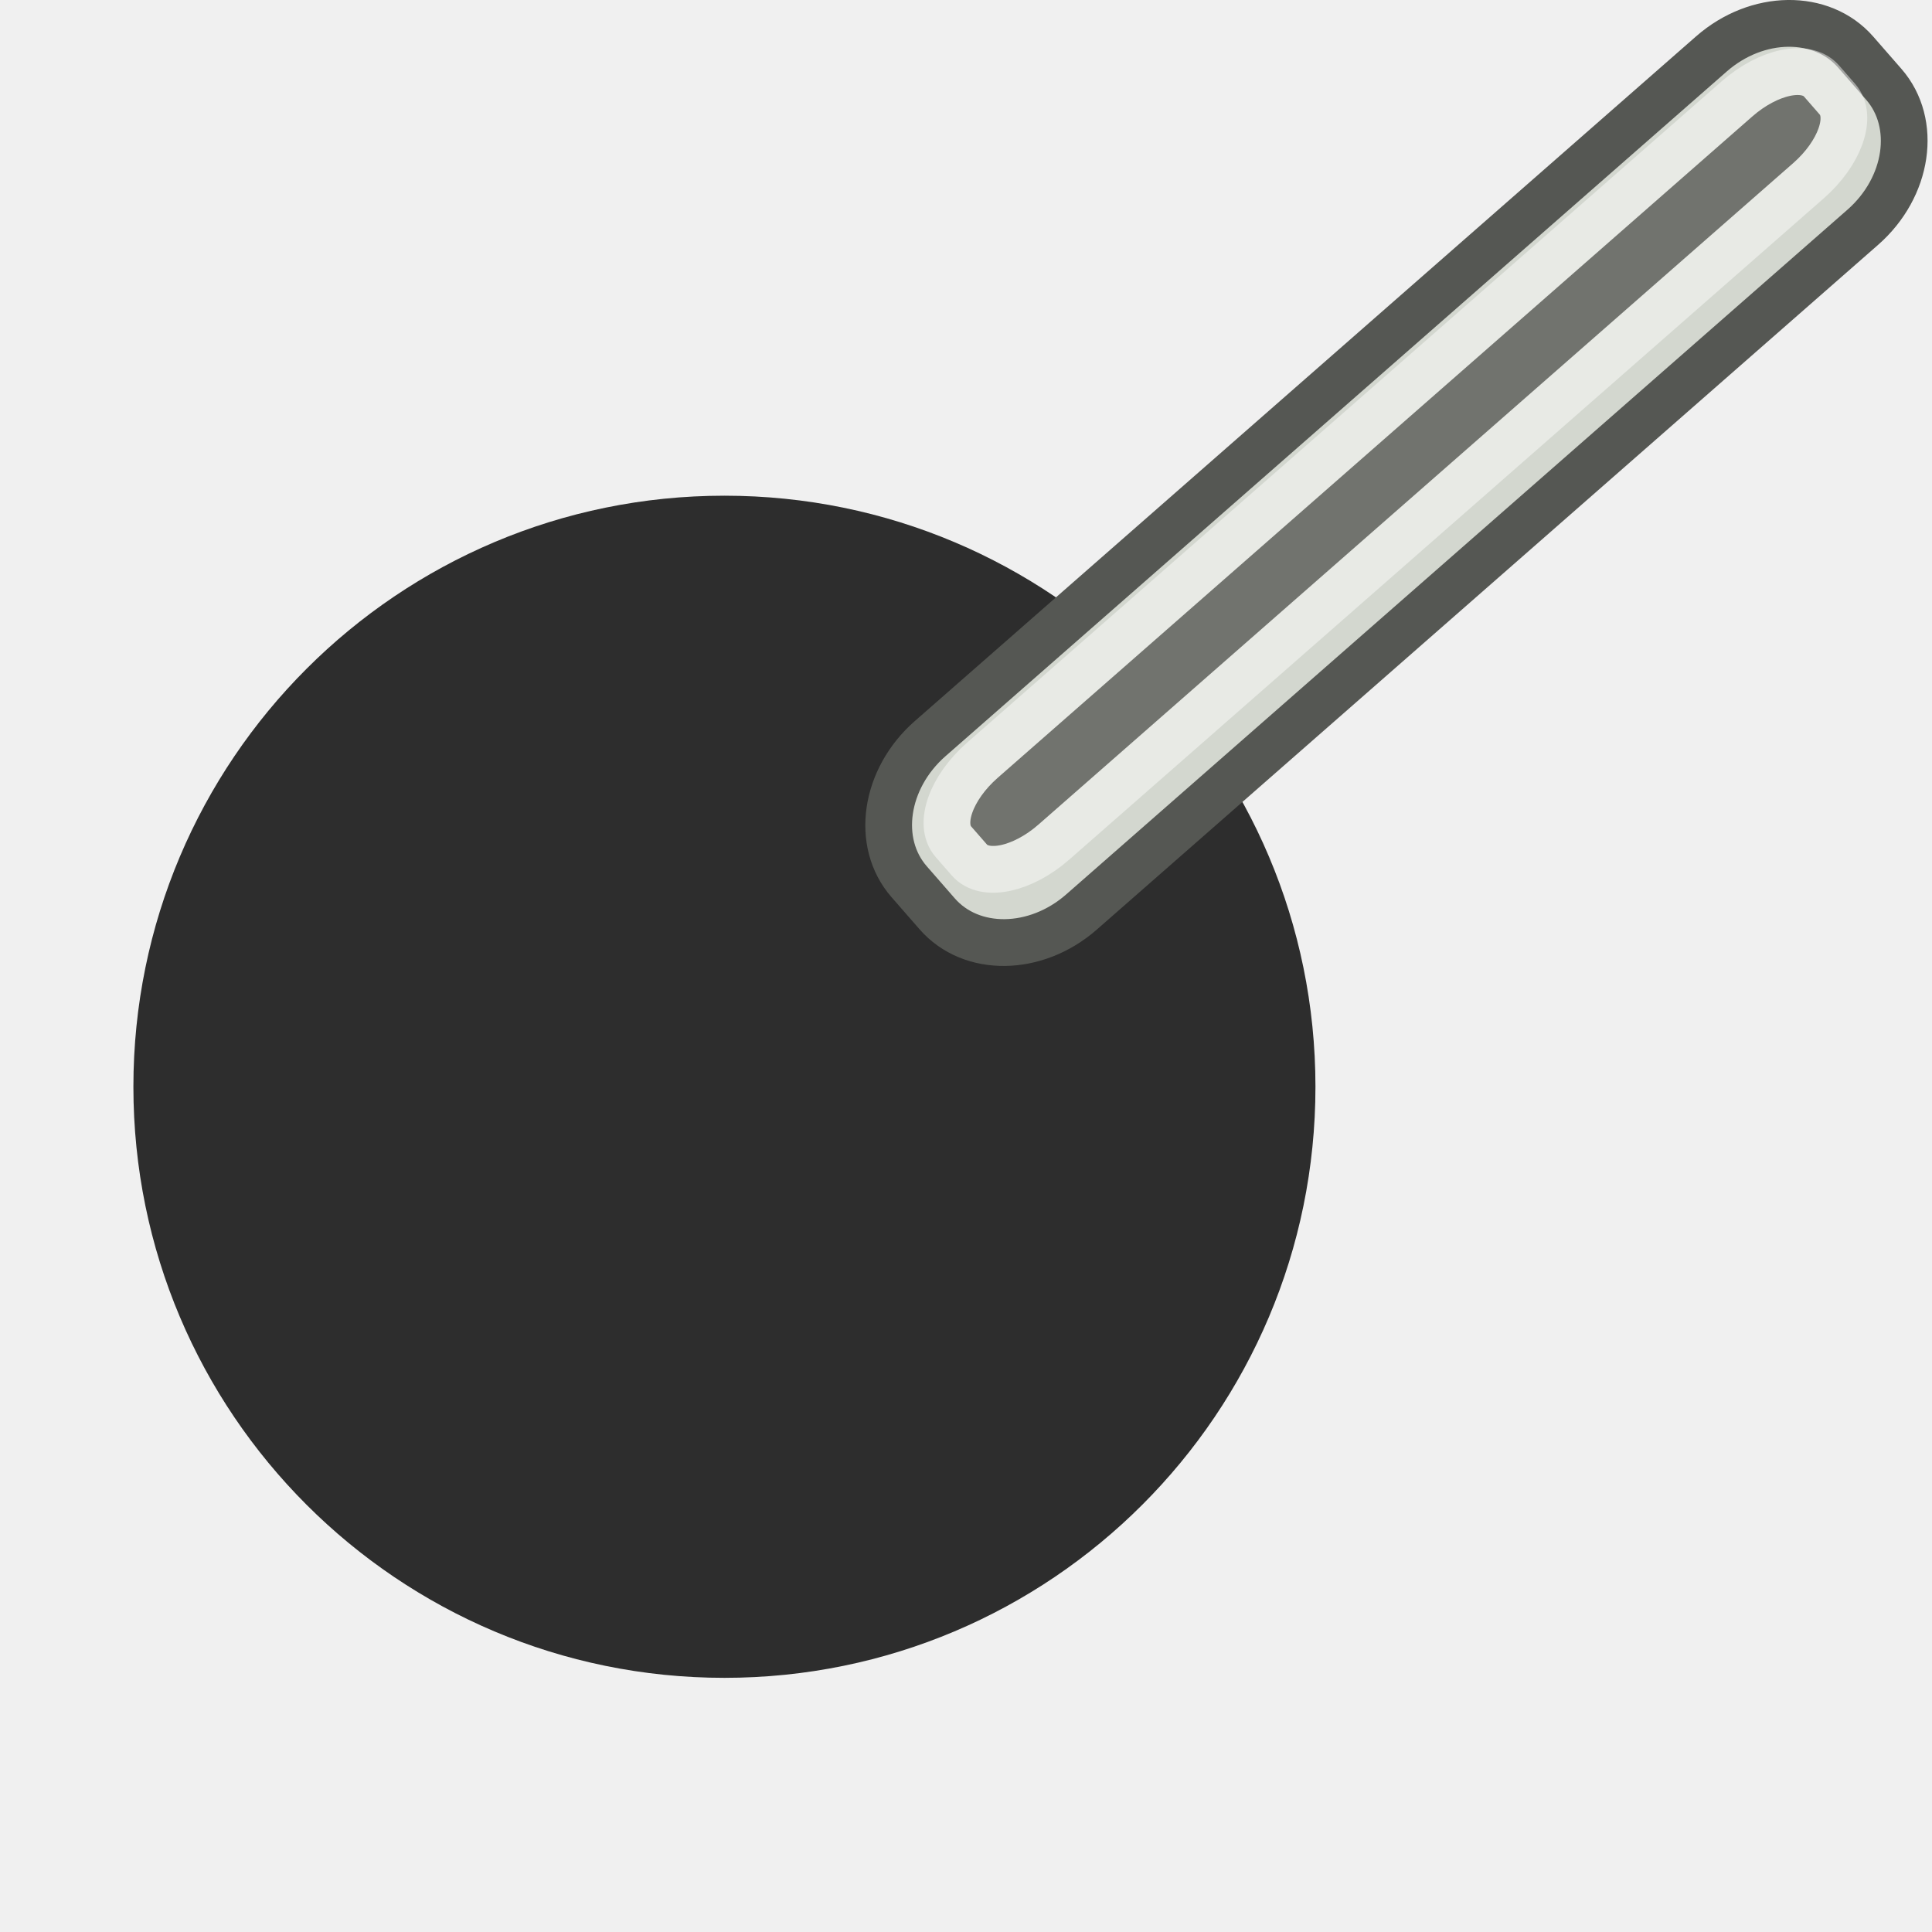
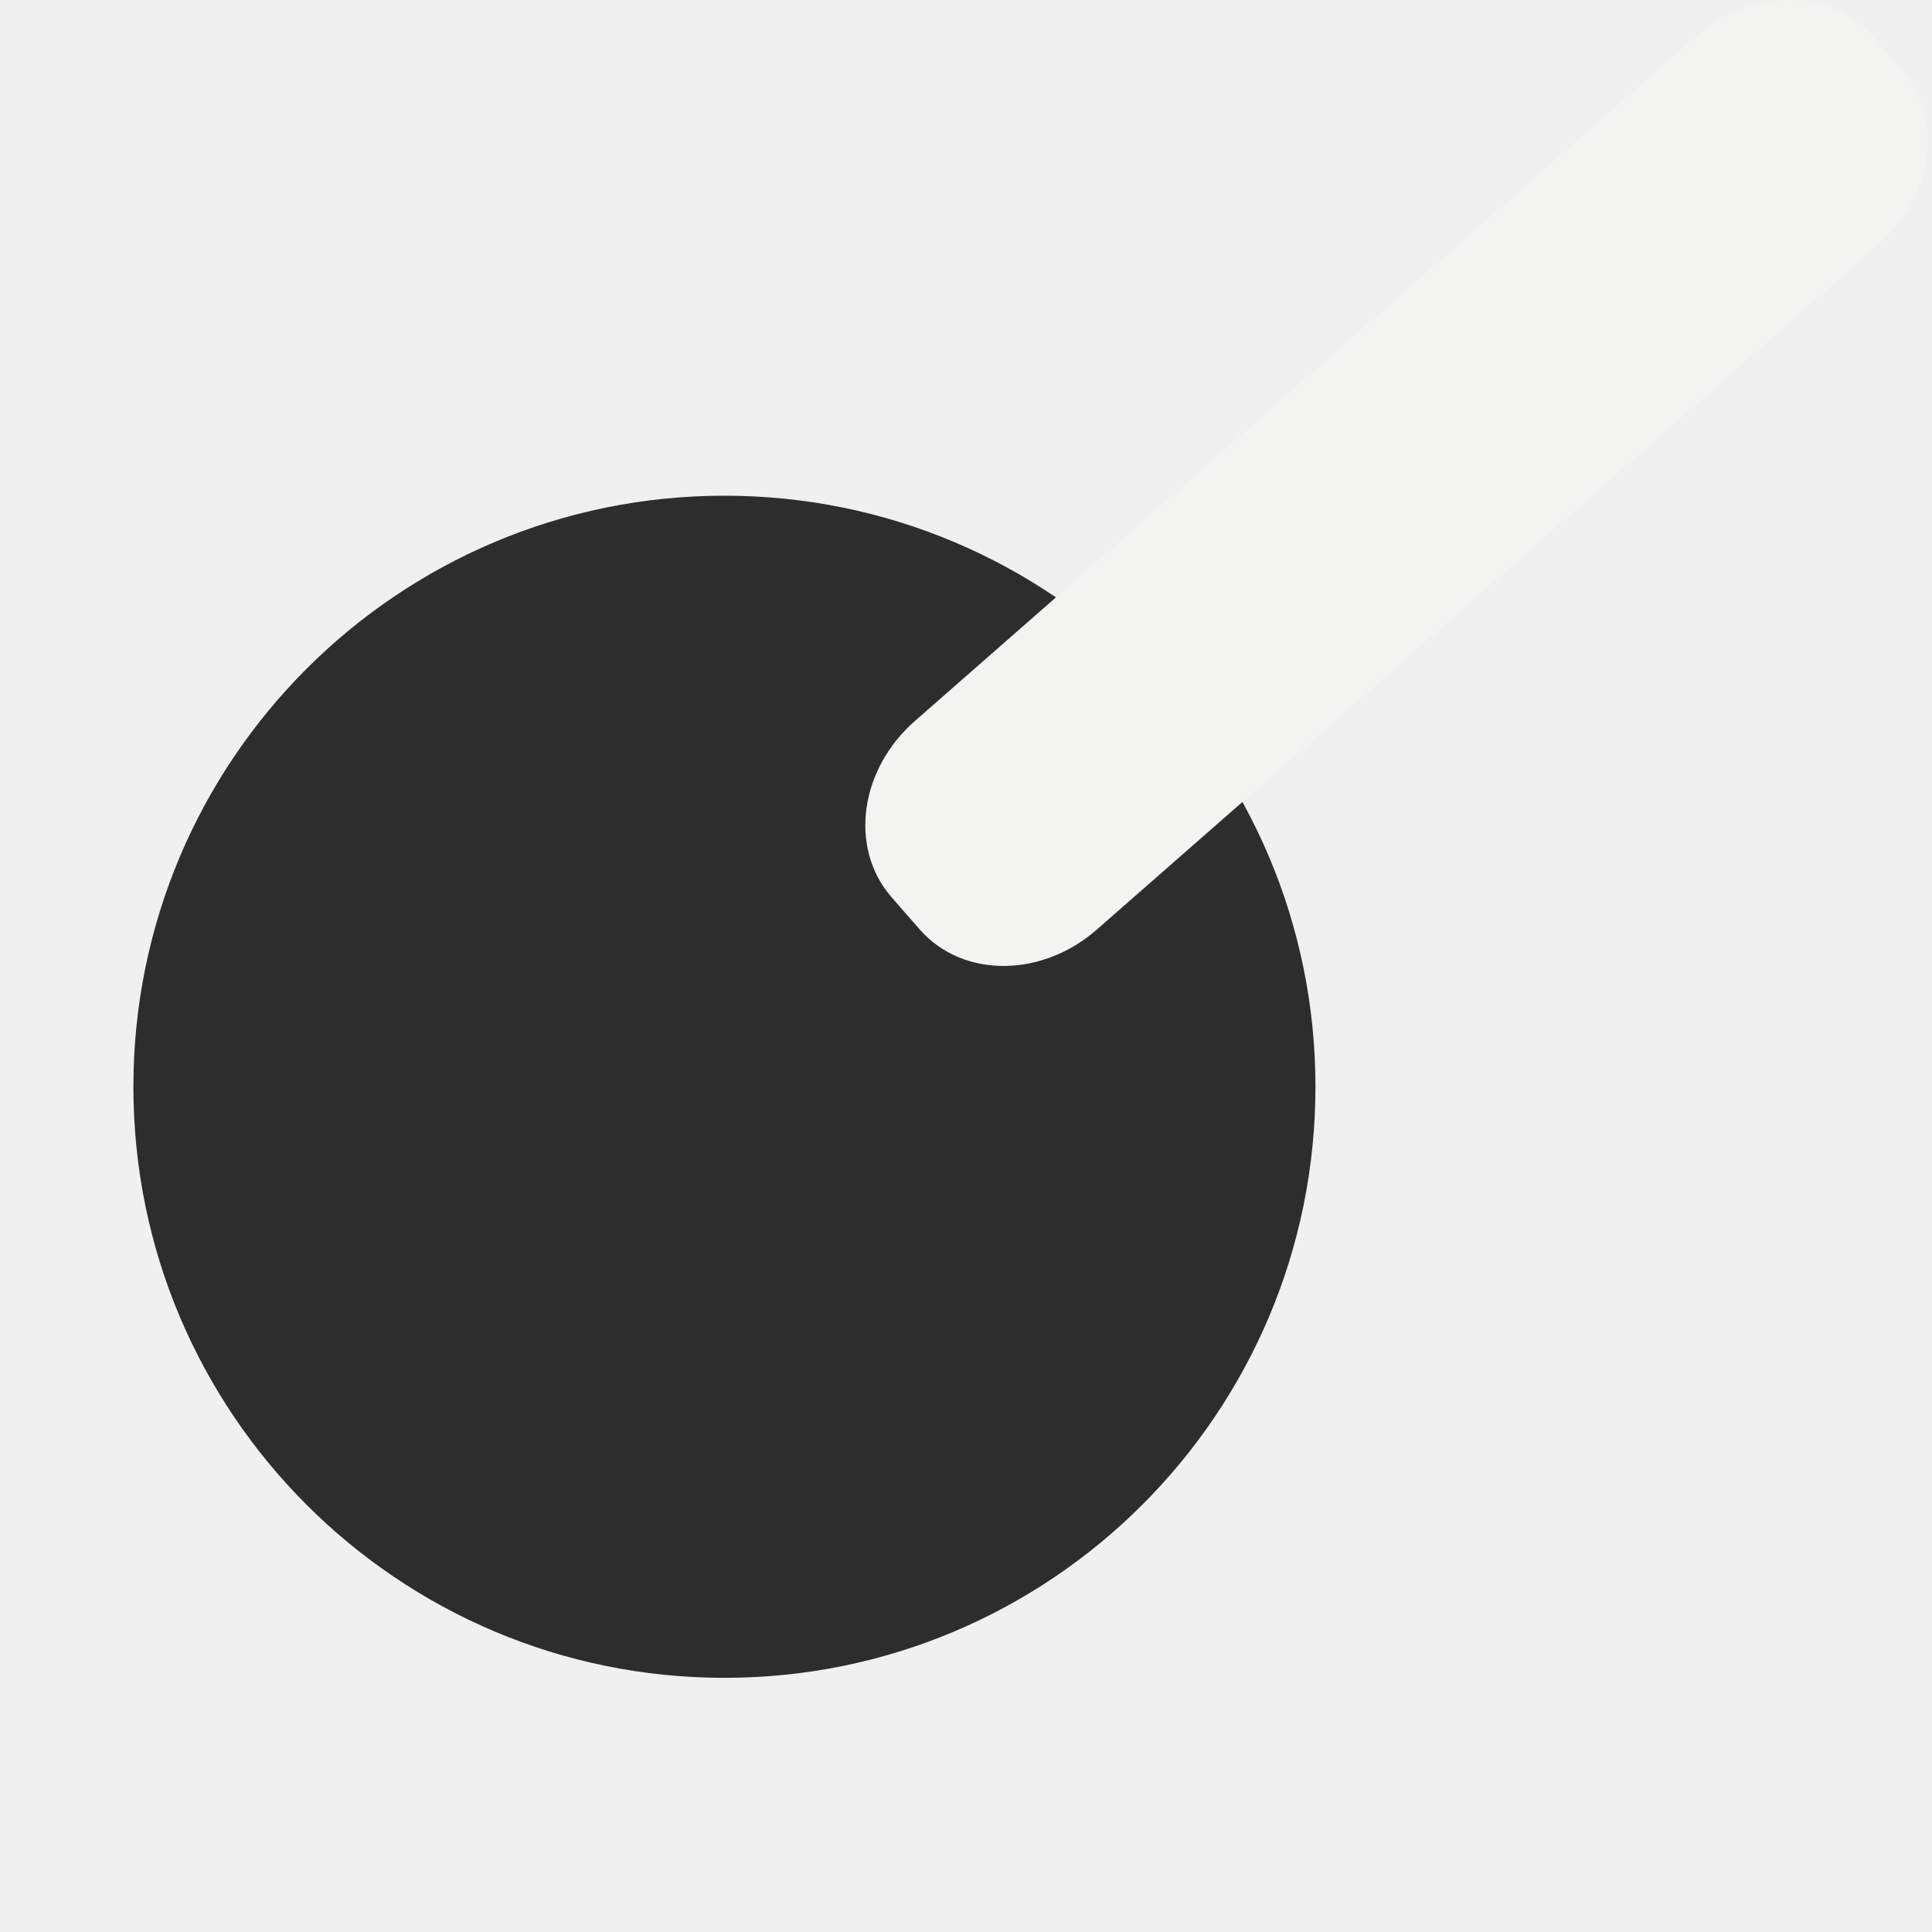
<svg xmlns="http://www.w3.org/2000/svg" id="svg3440" width="16" height="16" version="1.1" viewBox="0 0 16 16">
  <defs id="defs3">
    <linearGradient id="linearGradient2236" x1="48.08" x2="48.017" y1="-1.134" y2="1.594" gradientTransform="matrix(.41452 0 0 .41611 -33.795 -34.785)" gradientUnits="userSpaceOnUse">
      <stop id="stop2232" style="stop-color:#d3d7cf" offset="0" />
      <stop id="stop2234" style="stop-color:#818d75" offset="1" />
    </linearGradient>
    <filter id="filter4226" x="-.108" y="-.108" width="1.216" height="1.216" style="color-interpolation-filters:sRGB">
      <feGaussianBlur id="feGaussianBlur4228" stdDeviation="0.441" />
    </filter>
  </defs>
  <g id="layer1" transform="translate(0,-32)">
    <g id="g4250" transform="matrix(1.003 0 0 1 -.048732 .00014371)">
      <ellipse id="path4101" cx="6.03" cy="41" rx="4.88" ry="4.895" style="fill:#2d2d2d;stroke-width:0.209;stroke:none" />
      <g id="g4232" transform="matrix(.94838 .017279 -.0179 .91547 1.2932 2.4766)">
-         <rect id="rect2228" transform="matrix(.72653 -.68713 -.65751 -.75345 0 0)" x="-20.829" y="-35.422" width="11.144" height="2.048" rx=".973" ry=".834" style="color:#000000;fill-rule:evenodd;fill:#d3d7cf;stroke-linecap:round;stroke-linejoin:round;stroke-width:0.415;stroke:#555753;fill-opacity:1" />
-         <rect id="rect2248" transform="matrix(.72653 -.68713 -.65751 -.75345 0 0)" x="-20.301" y="-34.792" width="10.22" height=".967" rx=".668" ry=".375" style="color:#000000;fill-rule:evenodd;opacity:.466;stroke-linecap:round;stroke-linejoin:round;stroke-width:.415;stroke:#fff" />
+         <rect id="rect2228" transform="matrix(.72653 -.68713 -.65751 -.75345 0 0)" x="-20.829" y="-35.422" width="11.144" height="2.048" rx=".973" ry=".834" style="color:#000000;fill-rule:evenodd;fill:#f3f4f1;stroke-linecap:round;stroke-linejoin:round;stroke-width:0.415;stroke:#f3f4f1;fill-opacity:1;stroke-opacity:1" />
+         <rect id="rect2248" transform="matrix(.72653 -.68713 -.65751 -.75345 0 0)" x="-20.301" y="-34.792" width="10.22" height=".967" rx=".668" ry=".375" style="color:#000000;fill-rule:evenodd;opacity:0.466;stroke-linecap:round;stroke-linejoin:round;stroke-width:0.415;stroke:none;fill:none;fill-opacity:1" />
      </g>
      <rect id="rect4172" x=".049" y="32" width="15.951" height="16" style="opacity:0;stroke-width:.877" />
    </g>
  </g>
</svg>
